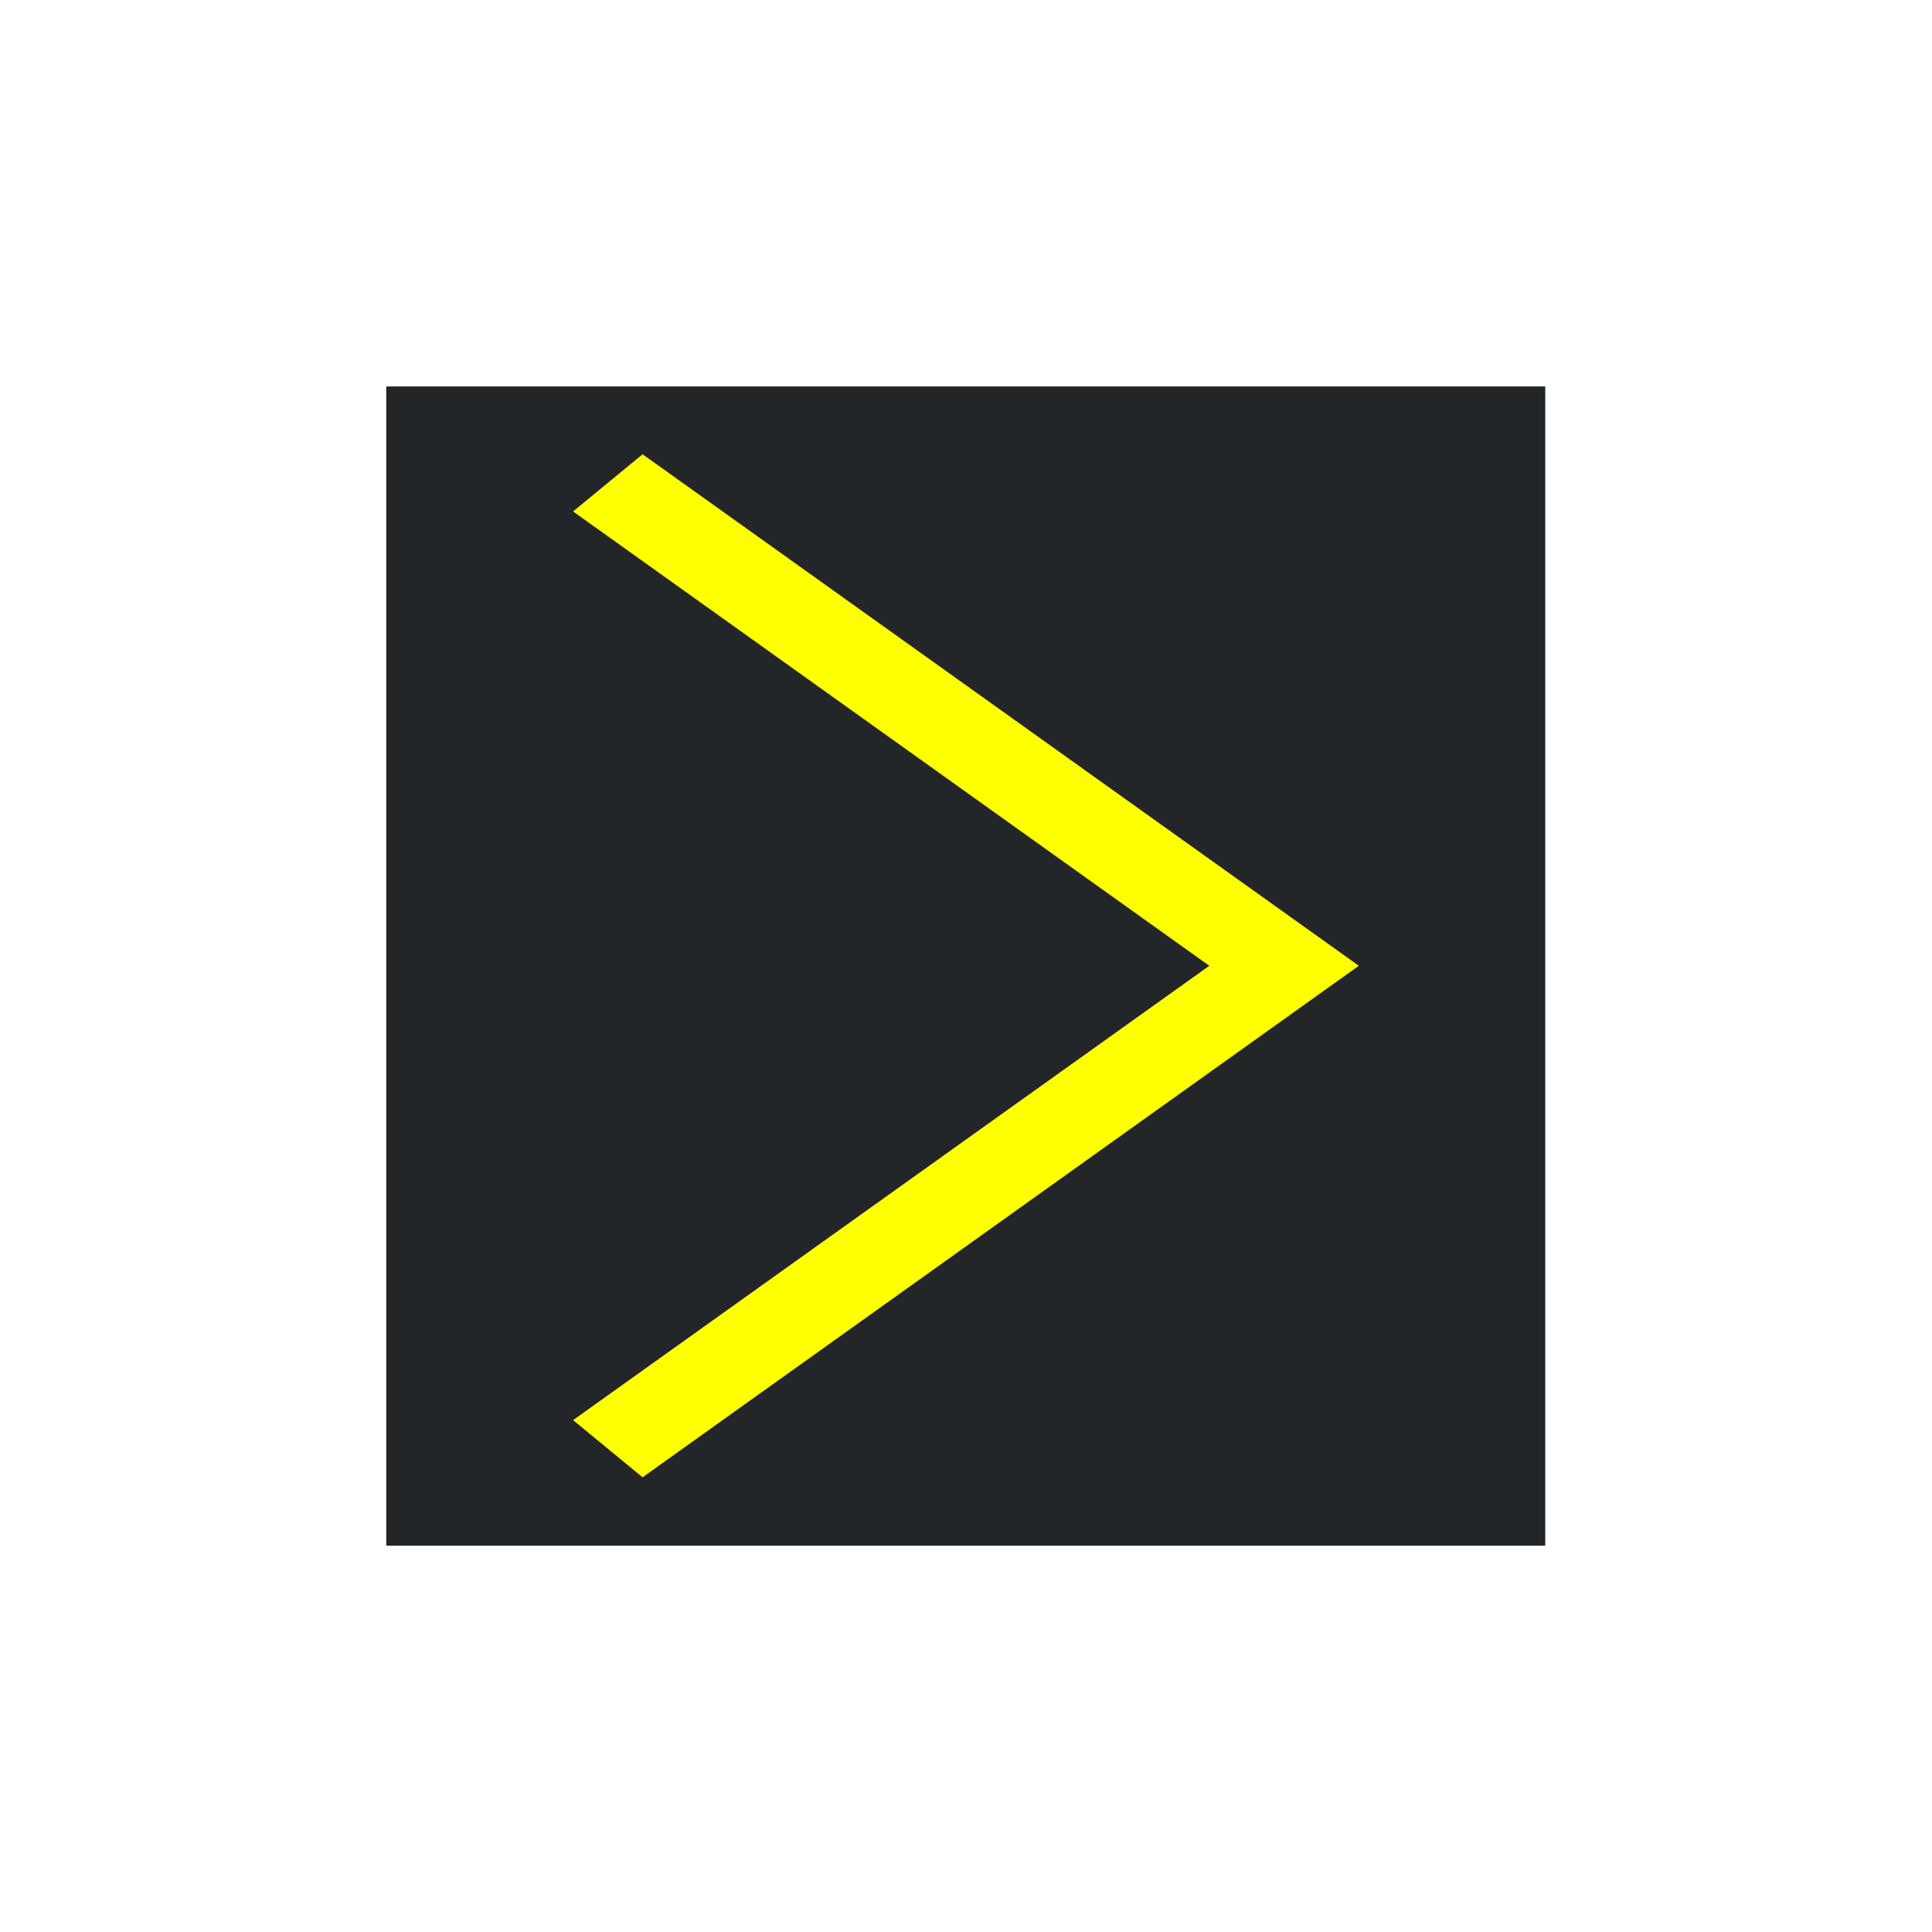
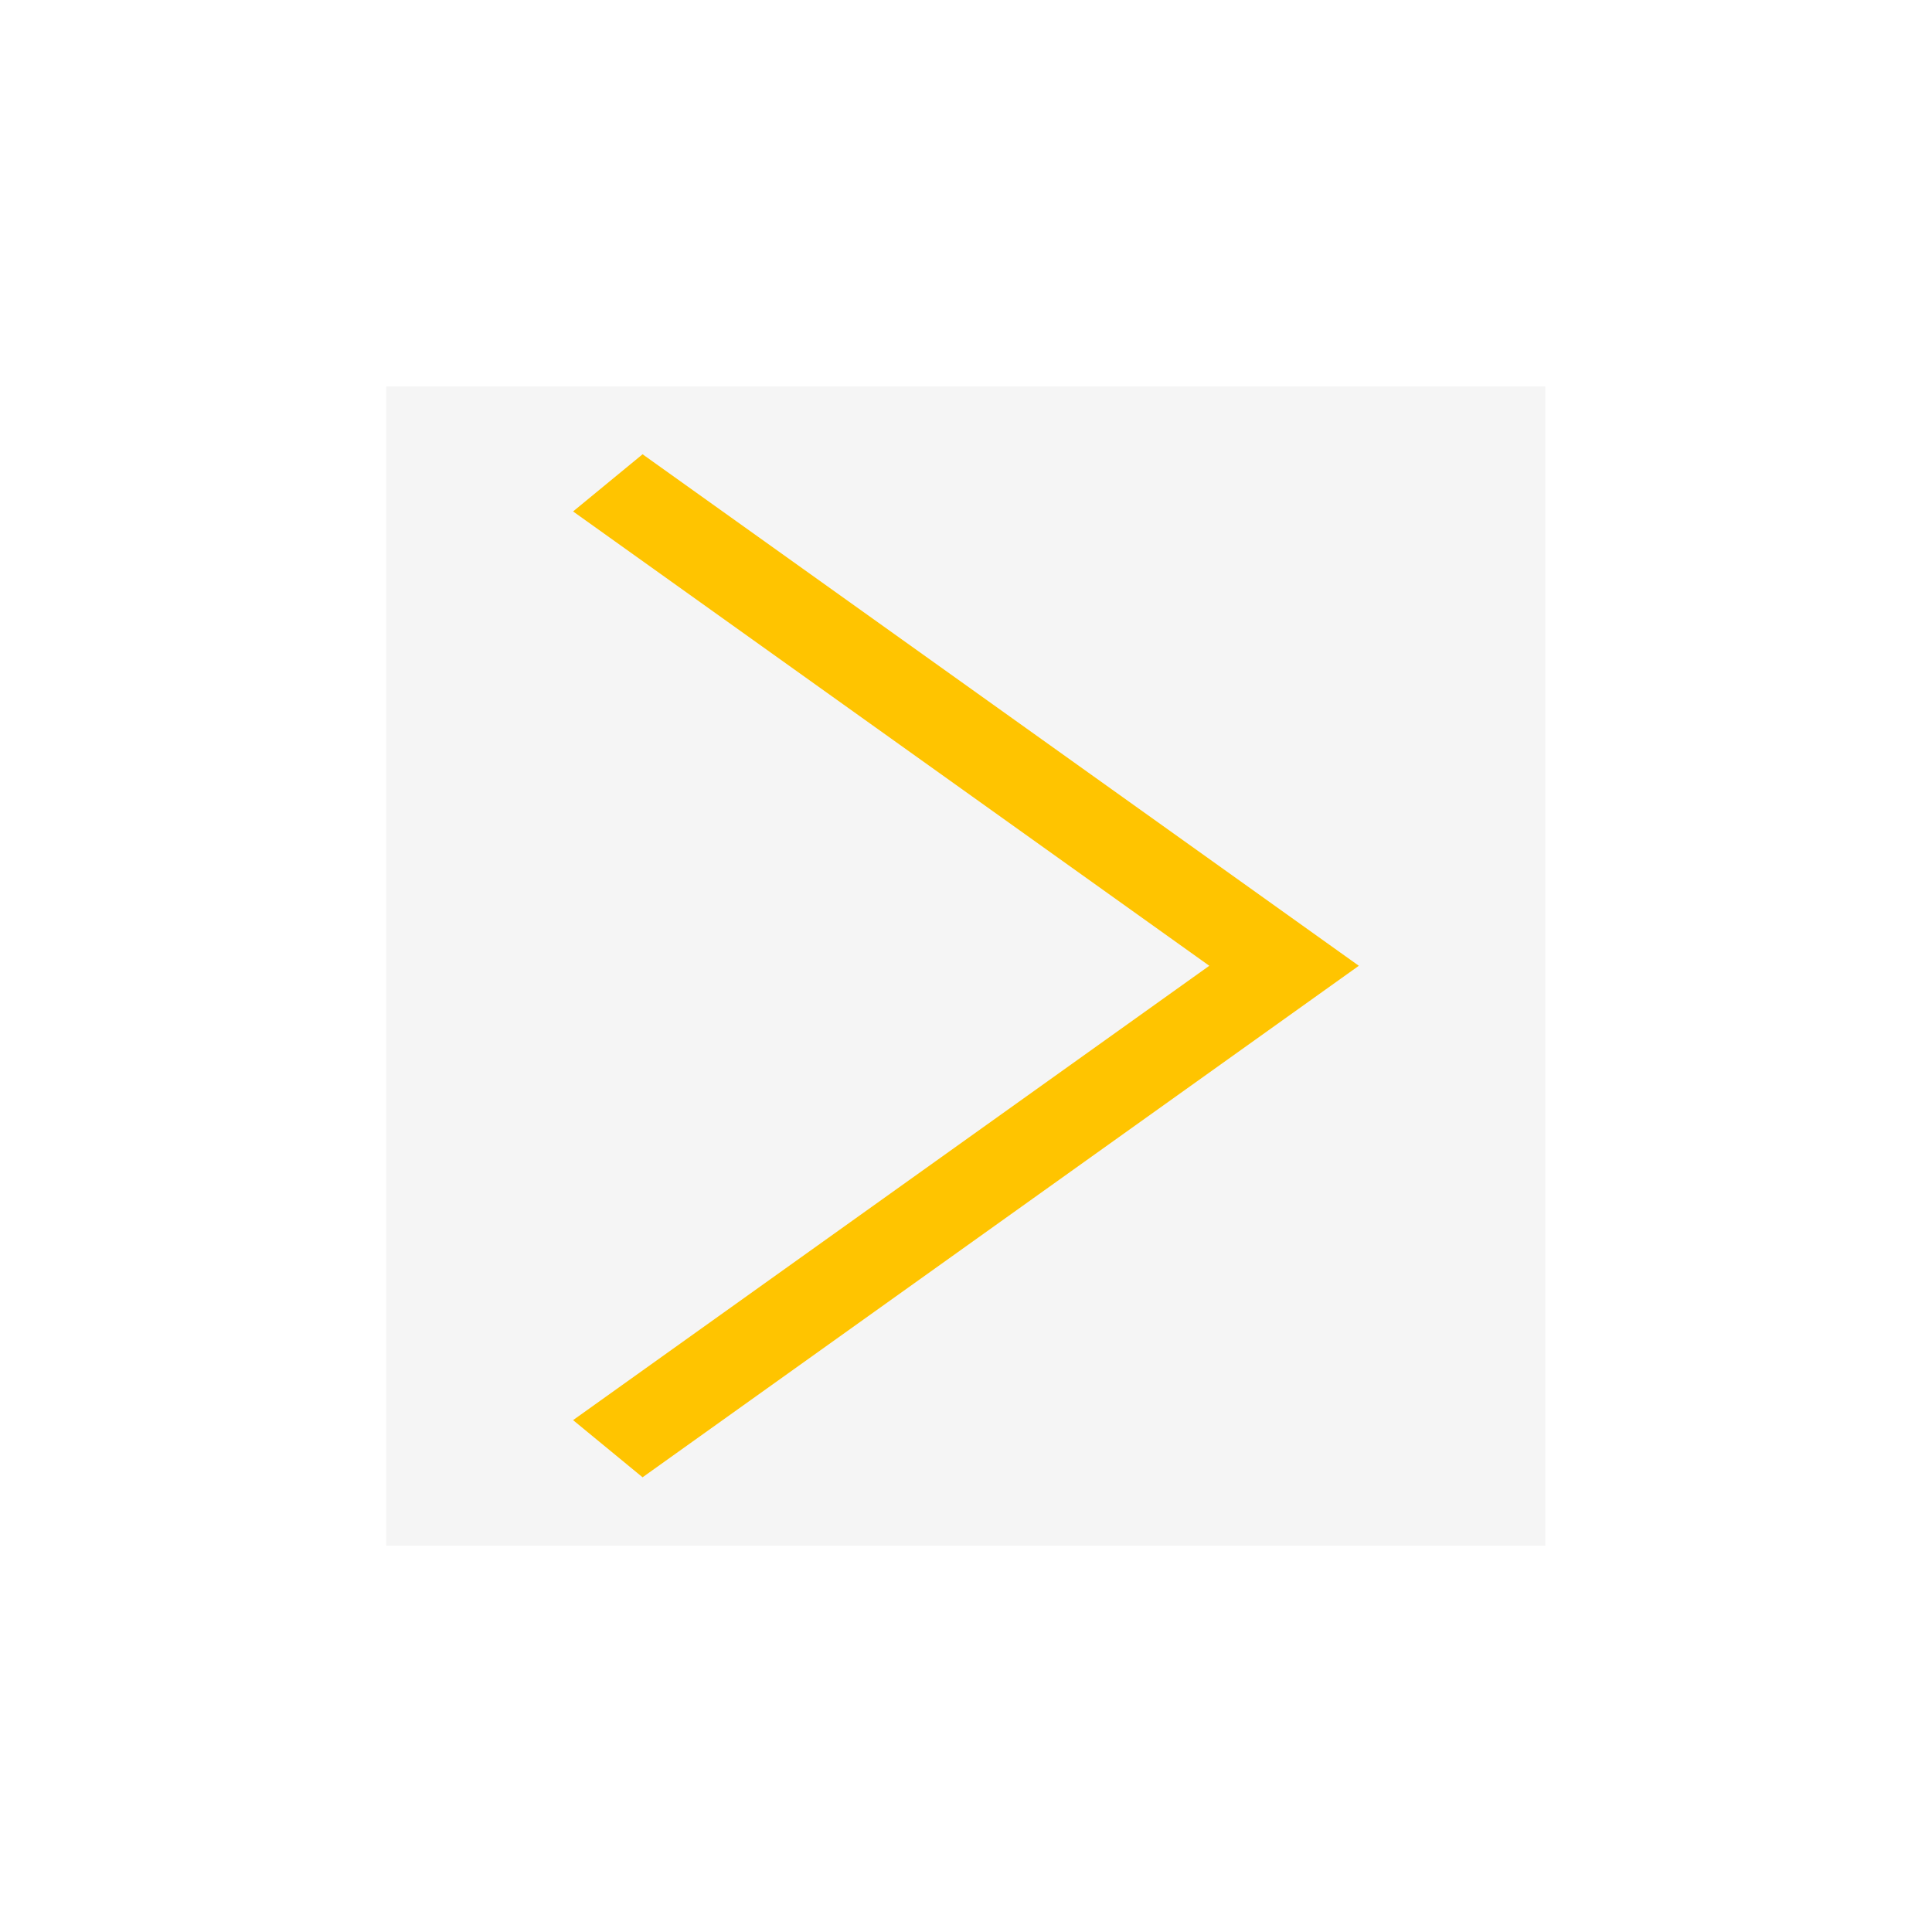
<svg xmlns="http://www.w3.org/2000/svg" width="20" height="20" viewBox="0 0 5.292 5.292" version="1.1" id="svg8">
  <defs id="defs2">
    <style type="text/css" id="current-color-scheme">
      .ColorScheme-Text {
        color:#f2f2f2;
      }
      </style>
    <style type="text/css" id="current-color-scheme-3">
      .ColorScheme-Text {
        color:#f2f2f2;
      }
      </style>
  </defs>
  <g id="layer1" transform="translate(0,-291.7083)">
    <g id="g847" transform="matrix(0.05207439,0,0,0.05207453,-0.9012516,282.412)">
      <g id="g851">
        <g id="g1059" transform="matrix(1.998622,0,0,1.998619,17.32448,-313.5231)">
          <path style="opacity:1;fill:none;fill-opacity:0.494;stroke:#ffffff00;stroke-width:0.07;stroke-linecap:round;stroke-linejoin:round;stroke-miterlimit:4;stroke-dasharray:none;stroke-dashoffset:0;stroke-opacity:1;paint-order:stroke fill markers" d="M 25.4,271.6 -8.0000008e-7,246.2 H 50.8 Z" id="path883" />
          <path id="path880" d="m 25.4,271.6 25.4,25.4 H 0 Z" style="opacity:1;fill:none;fill-opacity:0.494;stroke:#ffffff00;stroke-width:0.07;stroke-linecap:round;stroke-linejoin:round;stroke-miterlimit:4;stroke-dasharray:none;stroke-dashoffset:0;stroke-opacity:1;paint-order:stroke fill markers" />
          <rect ry="5.053" y="253.849" x="7.649" height="35.529" width="35.529" id="rect870" style="opacity:1;fill:none;fill-opacity:0.494;stroke:#ffffff00;stroke-width:0.062;stroke-linecap:round;stroke-linejoin:round;stroke-miterlimit:4;stroke-dasharray:none;stroke-dashoffset:0;stroke-opacity:1;paint-order:stroke fill markers" />
          <circle r="25.397" cy="271.6" cx="25.4" id="path872" style="opacity:1;fill:none;fill-opacity:0.494;stroke:#ffffff00;stroke-width:0.076;stroke-linecap:round;stroke-linejoin:round;stroke-miterlimit:4;stroke-dasharray:none;stroke-dashoffset:0;stroke-opacity:1;paint-order:stroke fill markers" />
          <circle transform="rotate(-45)" cx="-174.09" cy="210.011" r="12.656" id="path876" style="opacity:1;fill:none;fill-opacity:0.494;stroke:#ffffff00;stroke-width:0.074;stroke-linecap:round;stroke-linejoin:round;stroke-miterlimit:4;stroke-dasharray:none;stroke-dashoffset:0;stroke-opacity:1;paint-order:stroke fill markers" />
          <path id="path904" d="m 25.4,271.6 -25.4,25.4 v -50.8 z" style="opacity:1;fill:none;fill-opacity:0.494;stroke:#ffffff00;stroke-width:0.07;stroke-linecap:round;stroke-linejoin:round;stroke-miterlimit:4;stroke-dasharray:none;stroke-dashoffset:0;stroke-opacity:1;paint-order:stroke fill markers" />
          <path style="opacity:1;fill:none;fill-opacity:0.494;stroke:#ffffff00;stroke-width:0.07;stroke-linecap:round;stroke-linejoin:round;stroke-miterlimit:4;stroke-dasharray:none;stroke-dashoffset:0;stroke-opacity:1;paint-order:stroke fill markers" d="m 25.4,271.6 25.4,-25.4 v 50.8 z" id="path906" />
          <rect ry="5.051" y="256.393" x="2.566" height="30.44" width="45.694" id="rect837" style="opacity:1;fill:none;fill-opacity:0.494;stroke:#ffffff00;stroke-width:0.066;stroke-linecap:round;stroke-linejoin:round;stroke-miterlimit:4;stroke-dasharray:none;stroke-dashoffset:0;stroke-opacity:1;paint-order:stroke fill markers" />
          <rect style="opacity:1;fill:none;fill-opacity:0.494;stroke:#ffffff00;stroke-width:0.066;stroke-linecap:round;stroke-linejoin:round;stroke-miterlimit:4;stroke-dasharray:none;stroke-dashoffset:0;stroke-opacity:1;paint-order:stroke fill markers" id="rect831" width="45.694" height="30.441" x="248.766" y="-40.633" ry="5.051" transform="rotate(90)" />
        </g>
      </g>
    </g>
    <path style="opacity:1;fill:#ffc107;fill-opacity:1;stroke:none;stroke-width:0.386;stroke-miterlimit:4;stroke-dasharray:none;stroke-opacity:1" d="m 50.206,401.677 c 110.217,0.713 55.109,0.356 0,0 z" id="rect997" />
    <g id="layer1-56" transform="translate(-59.85961,-55.56819)">
      <g id="layer1-5" transform="translate(-56.97204,-49.17285)">
        <g id="g886" transform="matrix(1.053648,0,0,0.8075708,-6.423948,76.8207)">
-           <rect style="fill:#232629;stroke:none;stroke-width:1.424;stroke-linecap:butt;stroke-linejoin:miter;stroke-miterlimit:4;stroke-dasharray:none;stroke-opacity:1" id="rect890" width="3.013" height="3.932" x="117.984" y="397.101" />
-           <path style="fill:none;stroke:#ffff00;stroke-width:0.265px;stroke-linecap:butt;stroke-linejoin:miter;stroke-opacity:1" d="m 118.56,397.428 1.758,1.638 -1.758,1.638" id="path871" />
+           <rect style="fill:#f5f5f5;stroke:none;stroke-width:1.424;stroke-linecap:butt;stroke-linejoin:miter;stroke-miterlimit:4;stroke-dasharray:none;stroke-opacity:1" id="rect890" width="3.013" height="3.932" x="117.984" y="397.101" />
+           <path style="fill:none;stroke:#ffc400;stroke-width:0.265px;stroke-linecap:butt;stroke-linejoin:miter;stroke-opacity:1" d="m 118.56,397.428 1.758,1.638 -1.758,1.638" id="path871" />
        </g>
      </g>
    </g>
    <g id="layer1-6" transform="translate(-58.699,-53.3668)" />
  </g>
</svg>
